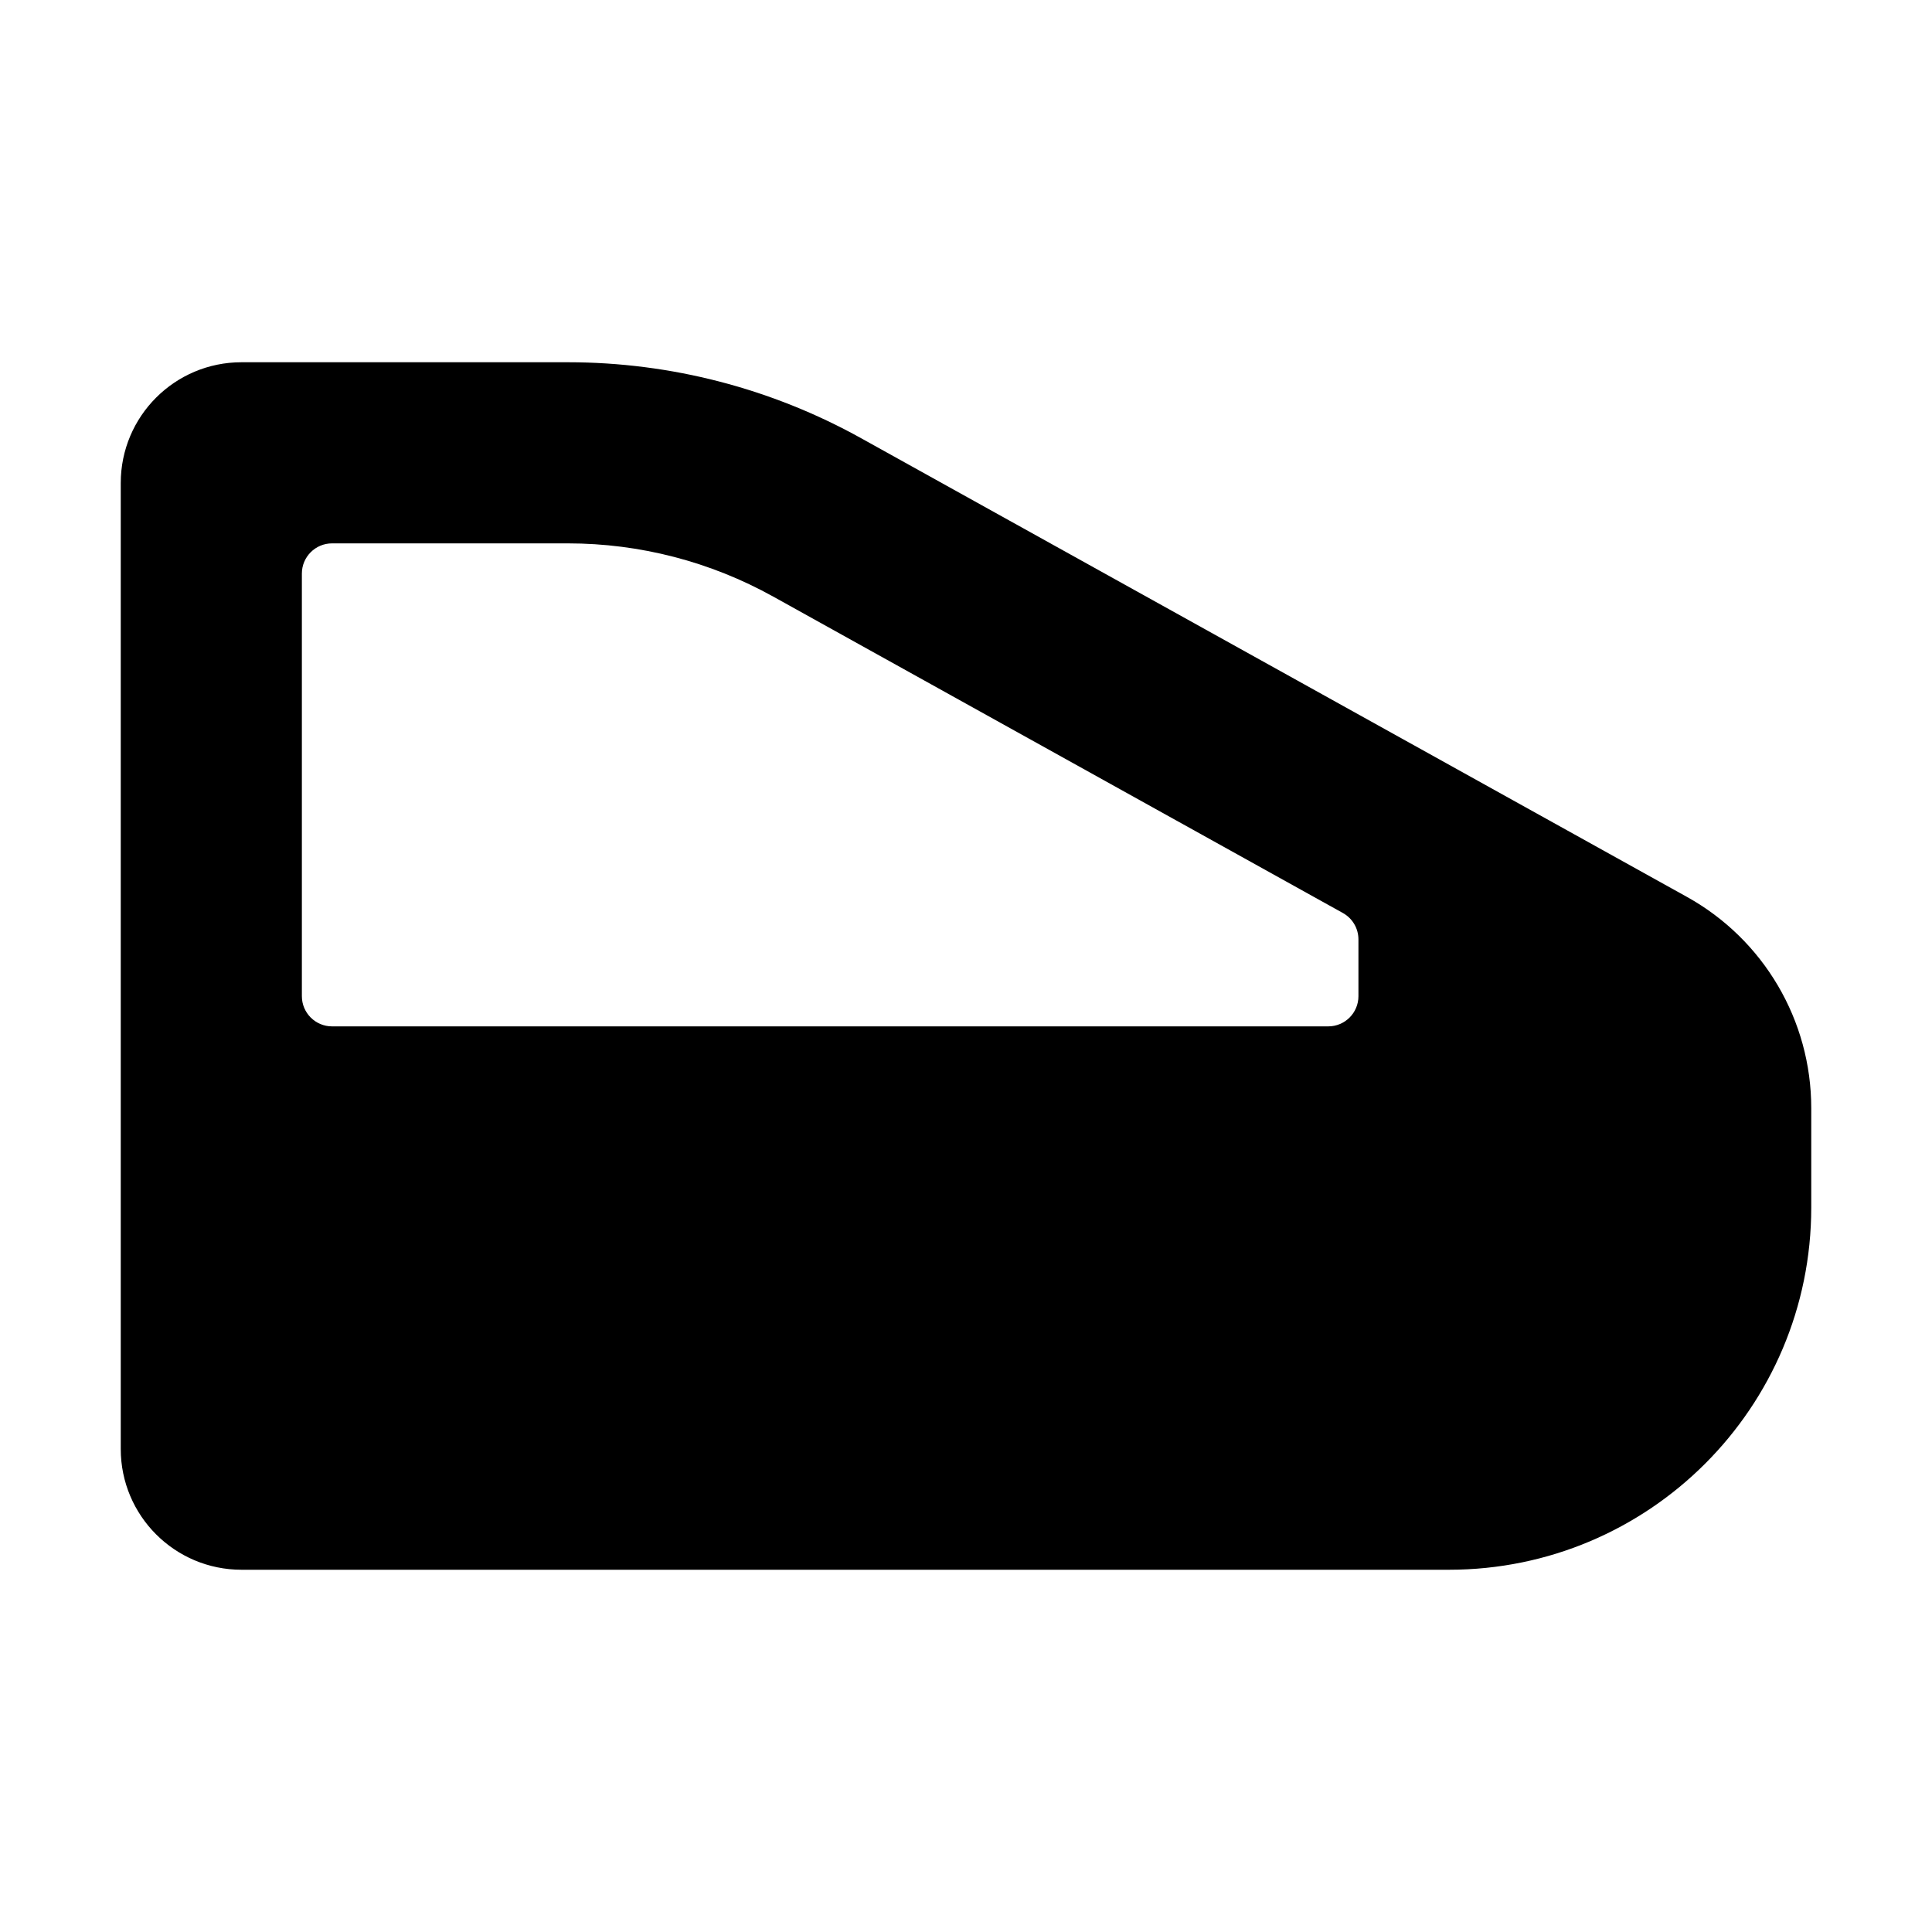
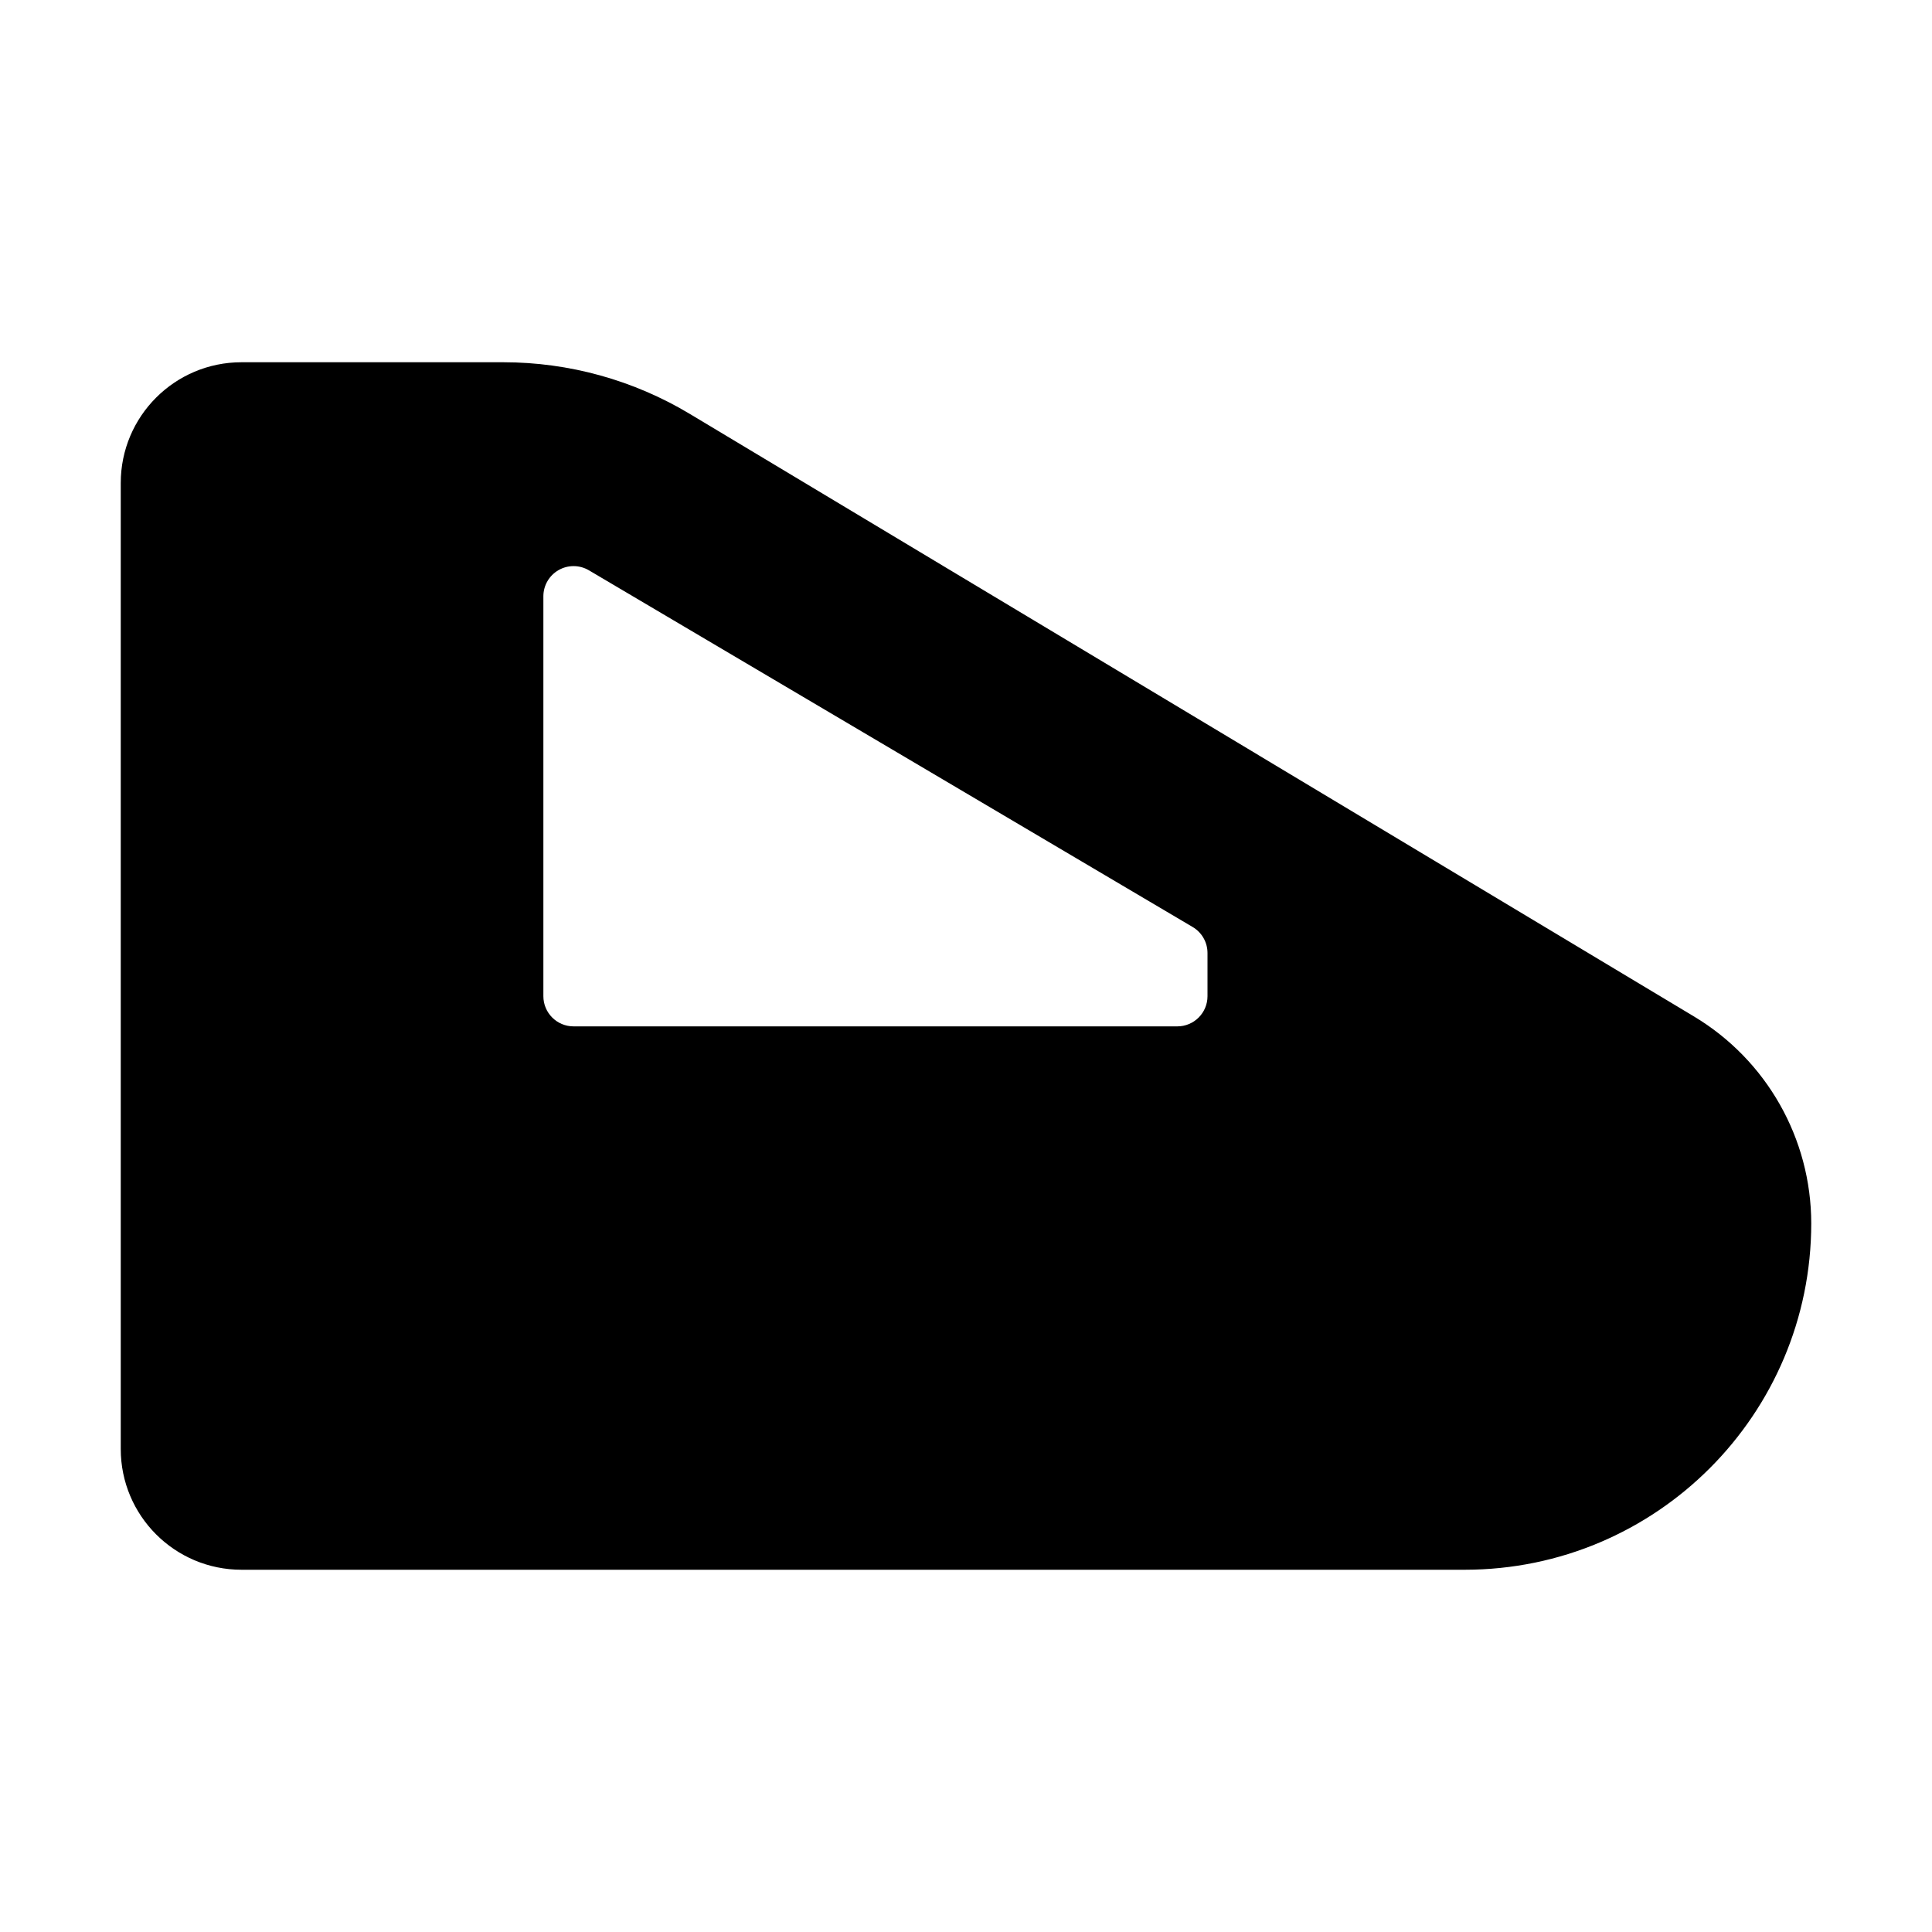
<svg xmlns="http://www.w3.org/2000/svg" width="16" height="16" viewBox="0 0 16 16" fill="none">
-   <path fill="currentColor" fill-rule="evenodd" d="M2 3h2.704a5 5 0 0 1 2.429.63l6.838 3.798A2 2 0 0 1 15 9.177V10a3 3 0 0 1-3 3H2a1 1 0 0 1-1-1V4a1 1 0 0 1 1-1m.75 1.5a.25.25 0 0 0-.25.25v3.5c0 .138.112.25.25.25H11a.25.25 0 0 0 .25-.25v-.47a.25.25 0 0 0-.129-.219l-4.717-2.62a3.5 3.5 0 0 0-1.7-.441z" />
+   <path fill="currentColor" fill-rule="evenodd" d="M2 3h2.169a3 3 0 0 1 1.544.428l8.316 4.99A2 2 0 0 1 15 10.131 2.87 2.87 0 0 1 12.132 13H2a1 1 0 0 1-1-1V4a1 1 0 0 1 1-1m2.5 1.938V8.25c0 .138.112.25.25.25h5a.25.25 0 0 0 .25-.25v-.357a.25.25 0 0 0-.123-.216l-5-2.954a.25.25 0 0 0-.377.215" />
</svg>
